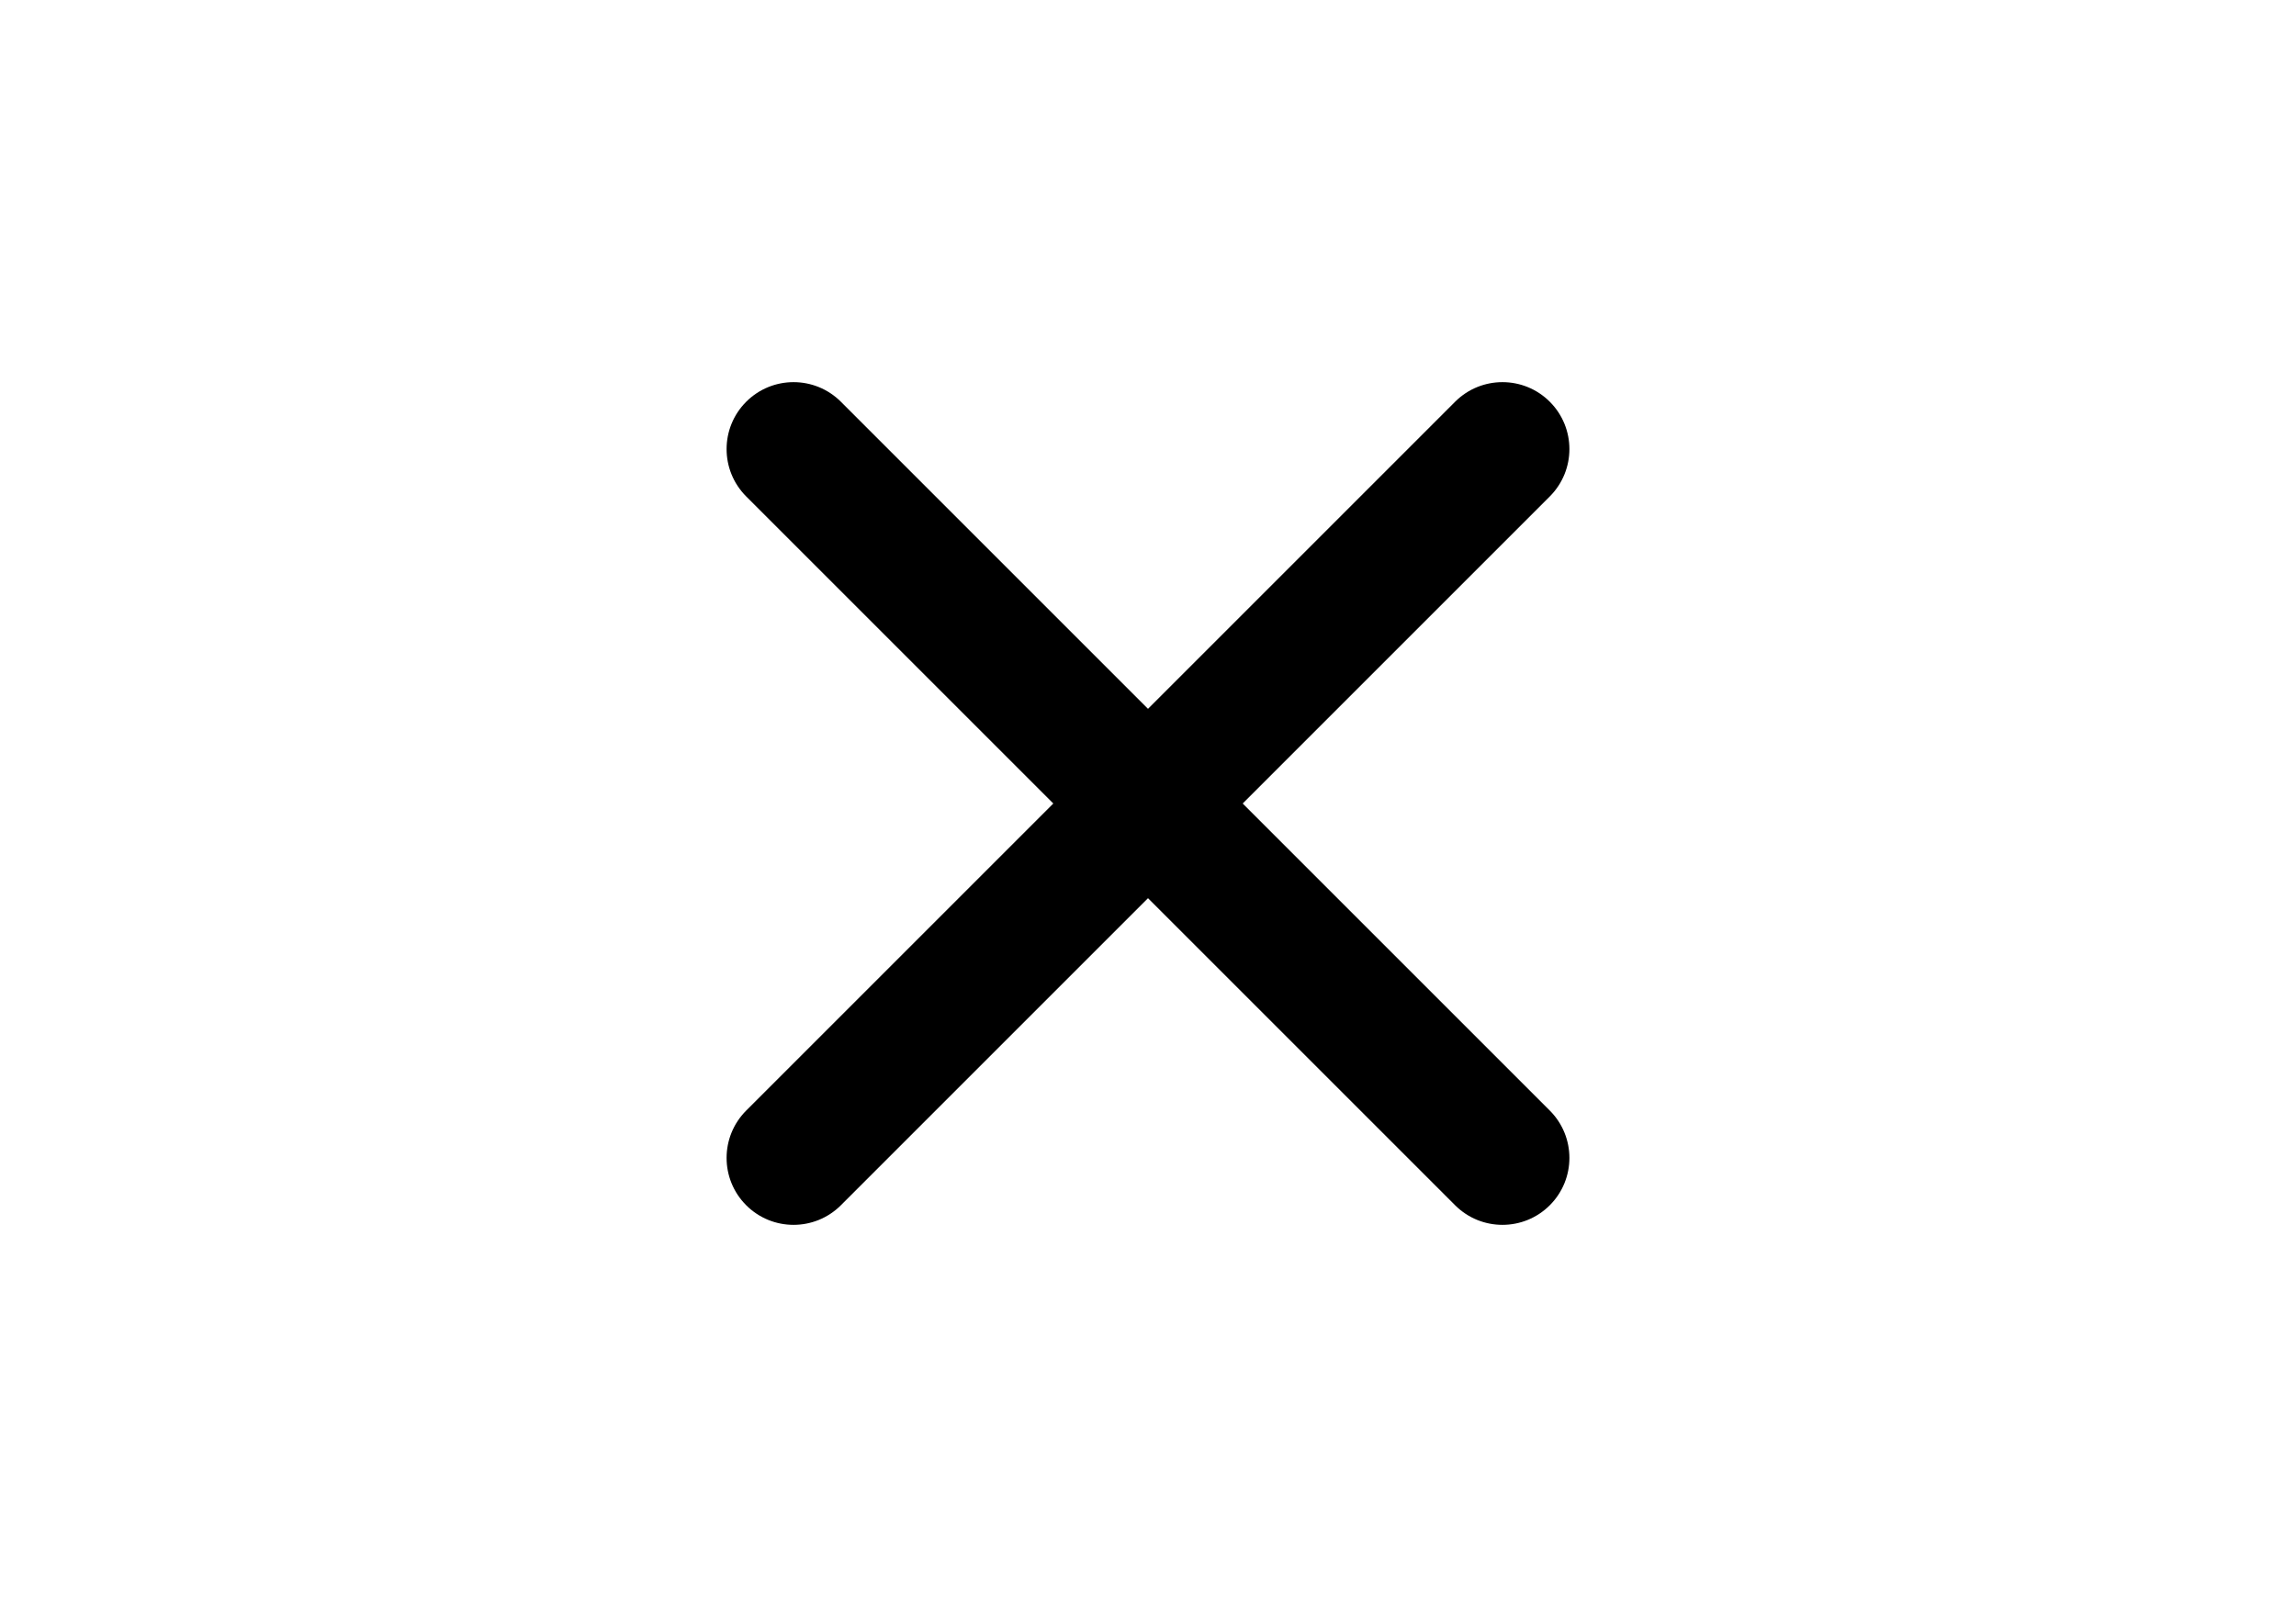
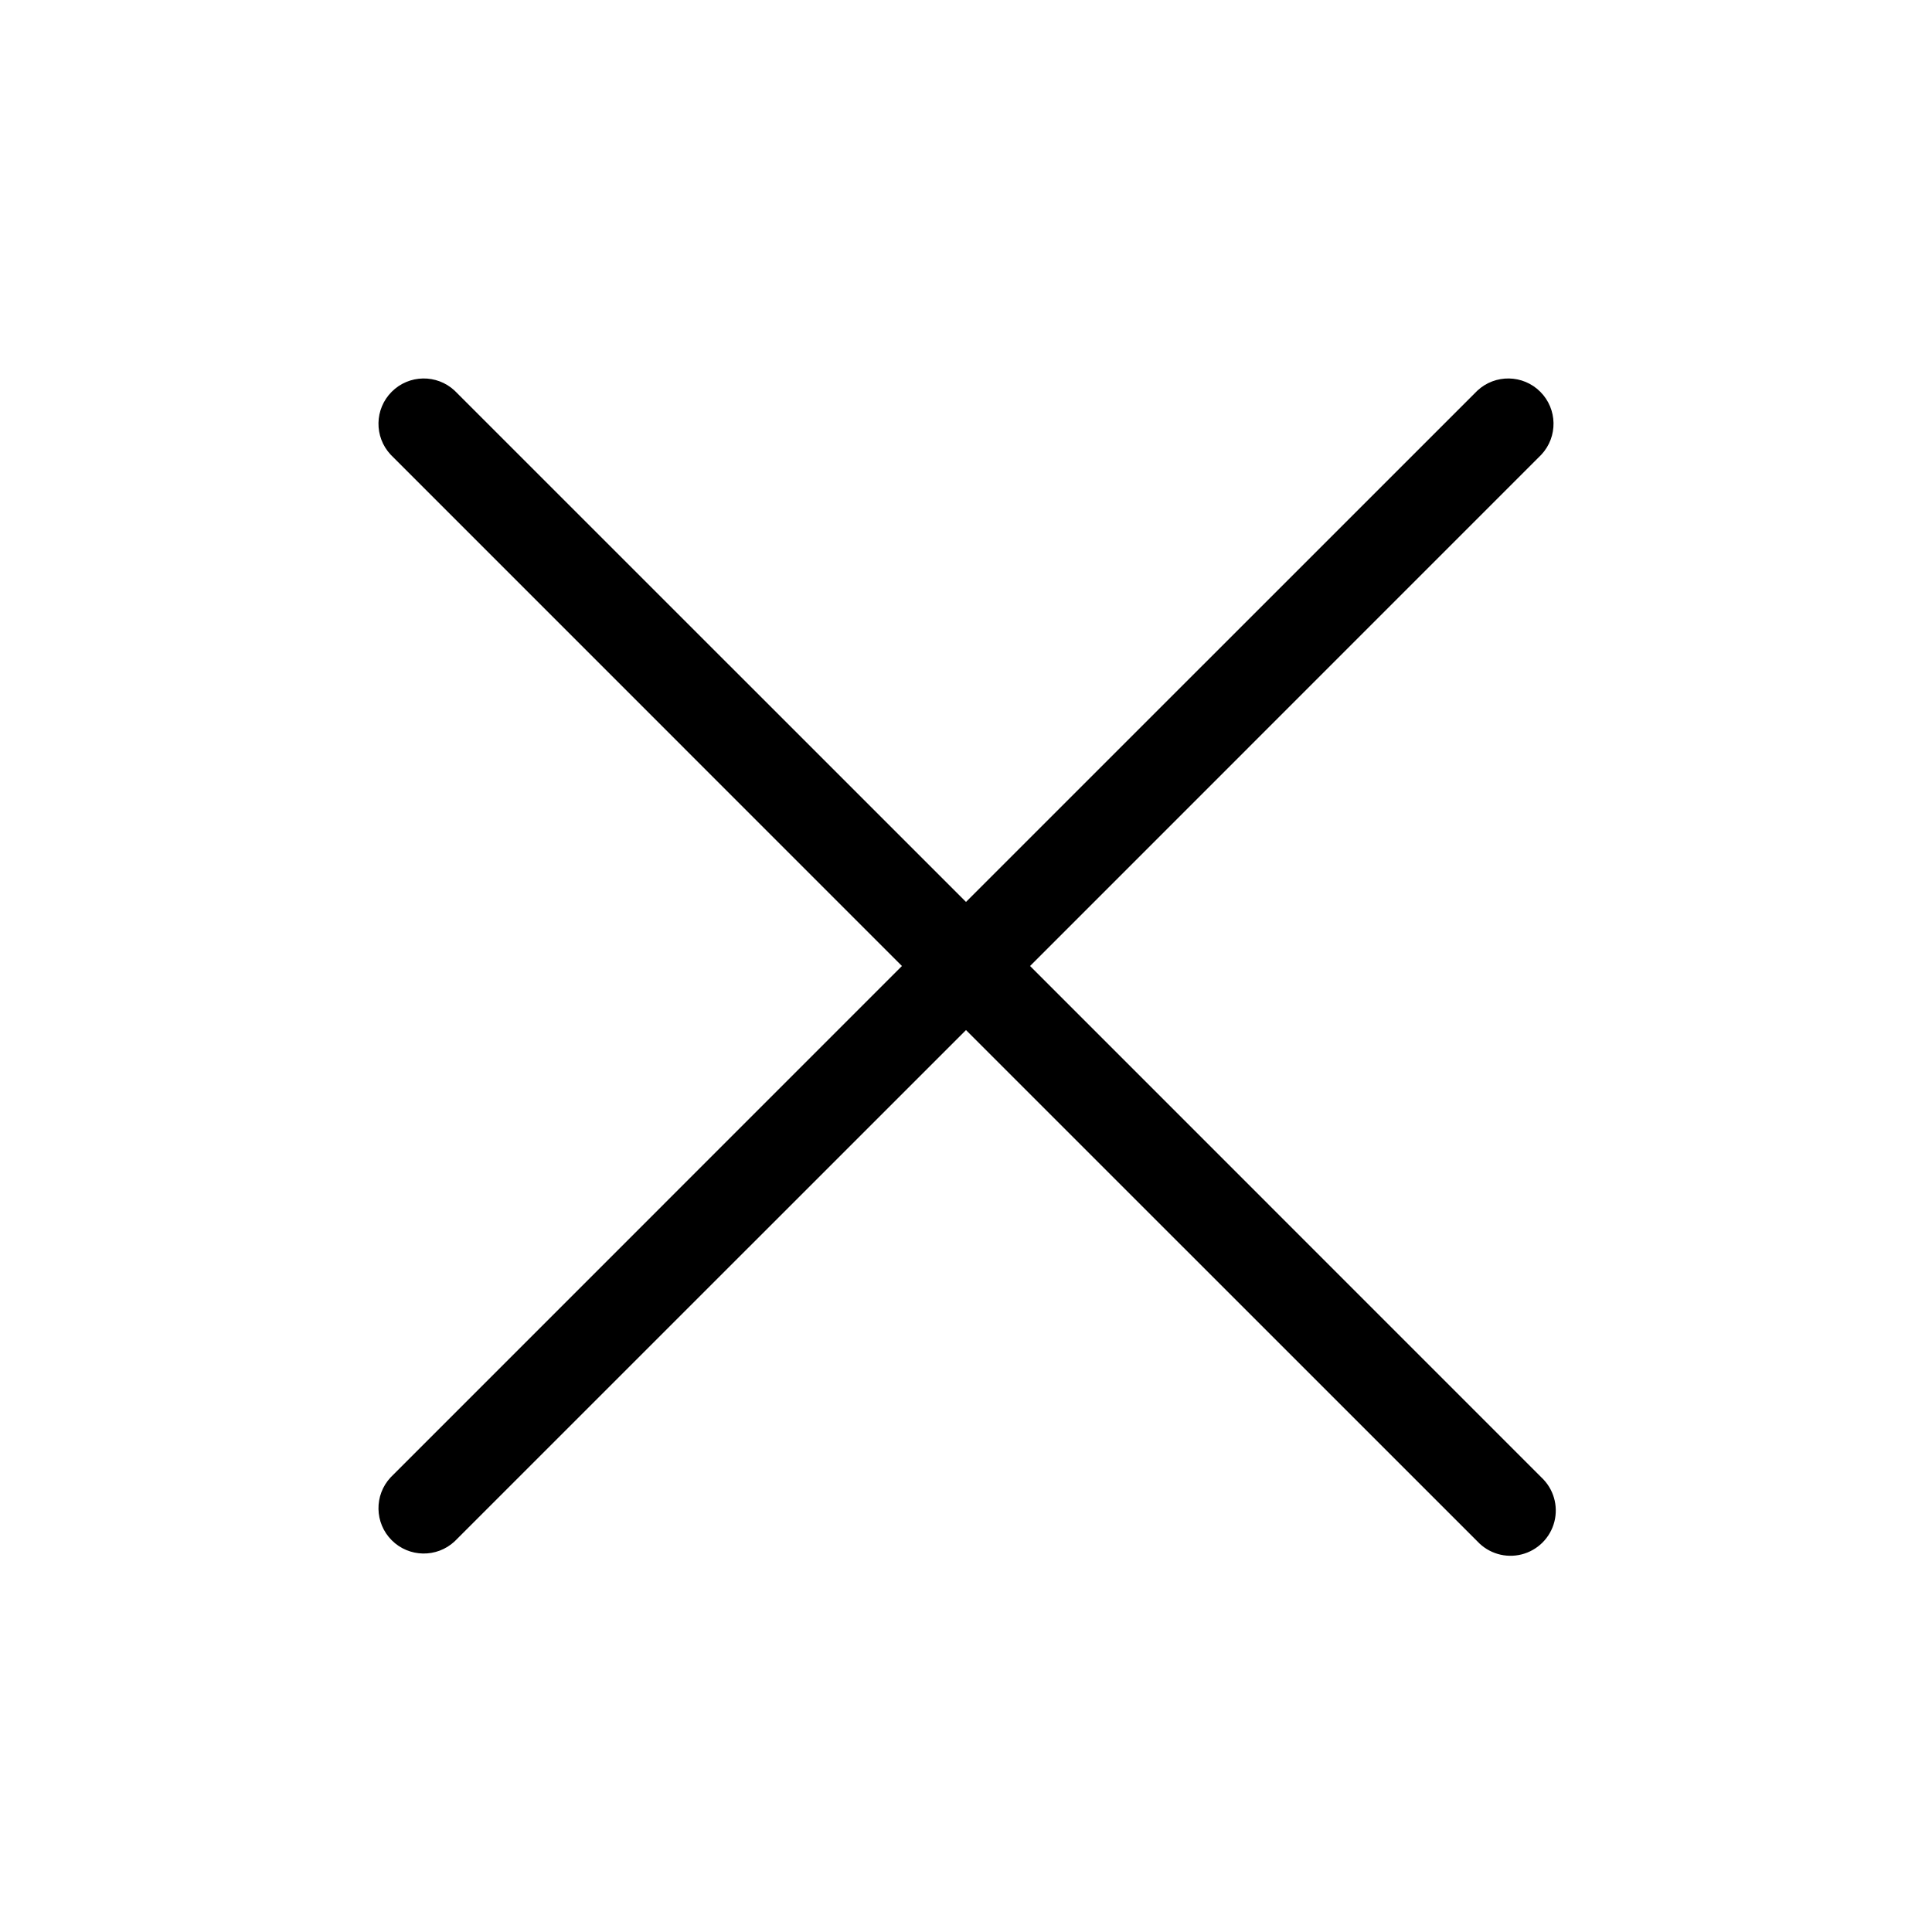
- <svg xmlns="http://www.w3.org/2000/svg" id="Outline" viewBox="0 0 24 24" width="50" height="35">
-   <path d="M18,6h0a1,1,0,0,0-1.414,0L12,10.586,7.414,6A1,1,0,0,0,6,6H6A1,1,0,0,0,6,7.414L10.586,12,6,16.586A1,1,0,0,0,6,18H6a1,1,0,0,0,1.414,0L12,13.414,16.586,18A1,1,0,0,0,18,18h0a1,1,0,0,0,0-1.414L13.414,12,18,7.414A1,1,0,0,0,18,6Z" />
+ <svg xmlns="http://www.w3.org/2000/svg" width="1em" height="1em" viewBox="0 0 256 256">
+   <path fill="currentColor" d="M204.24 195.76a6 6 0 1 1-8.48 8.48L128 136.49l-67.76 67.75a6 6 0 0 1-8.48-8.48L119.51 128L51.76 60.24a6 6 0 0 1 8.48-8.48L128 119.51l67.76-67.75a6 6 0 0 1 8.48 8.48L136.49 128Z" />
</svg>
